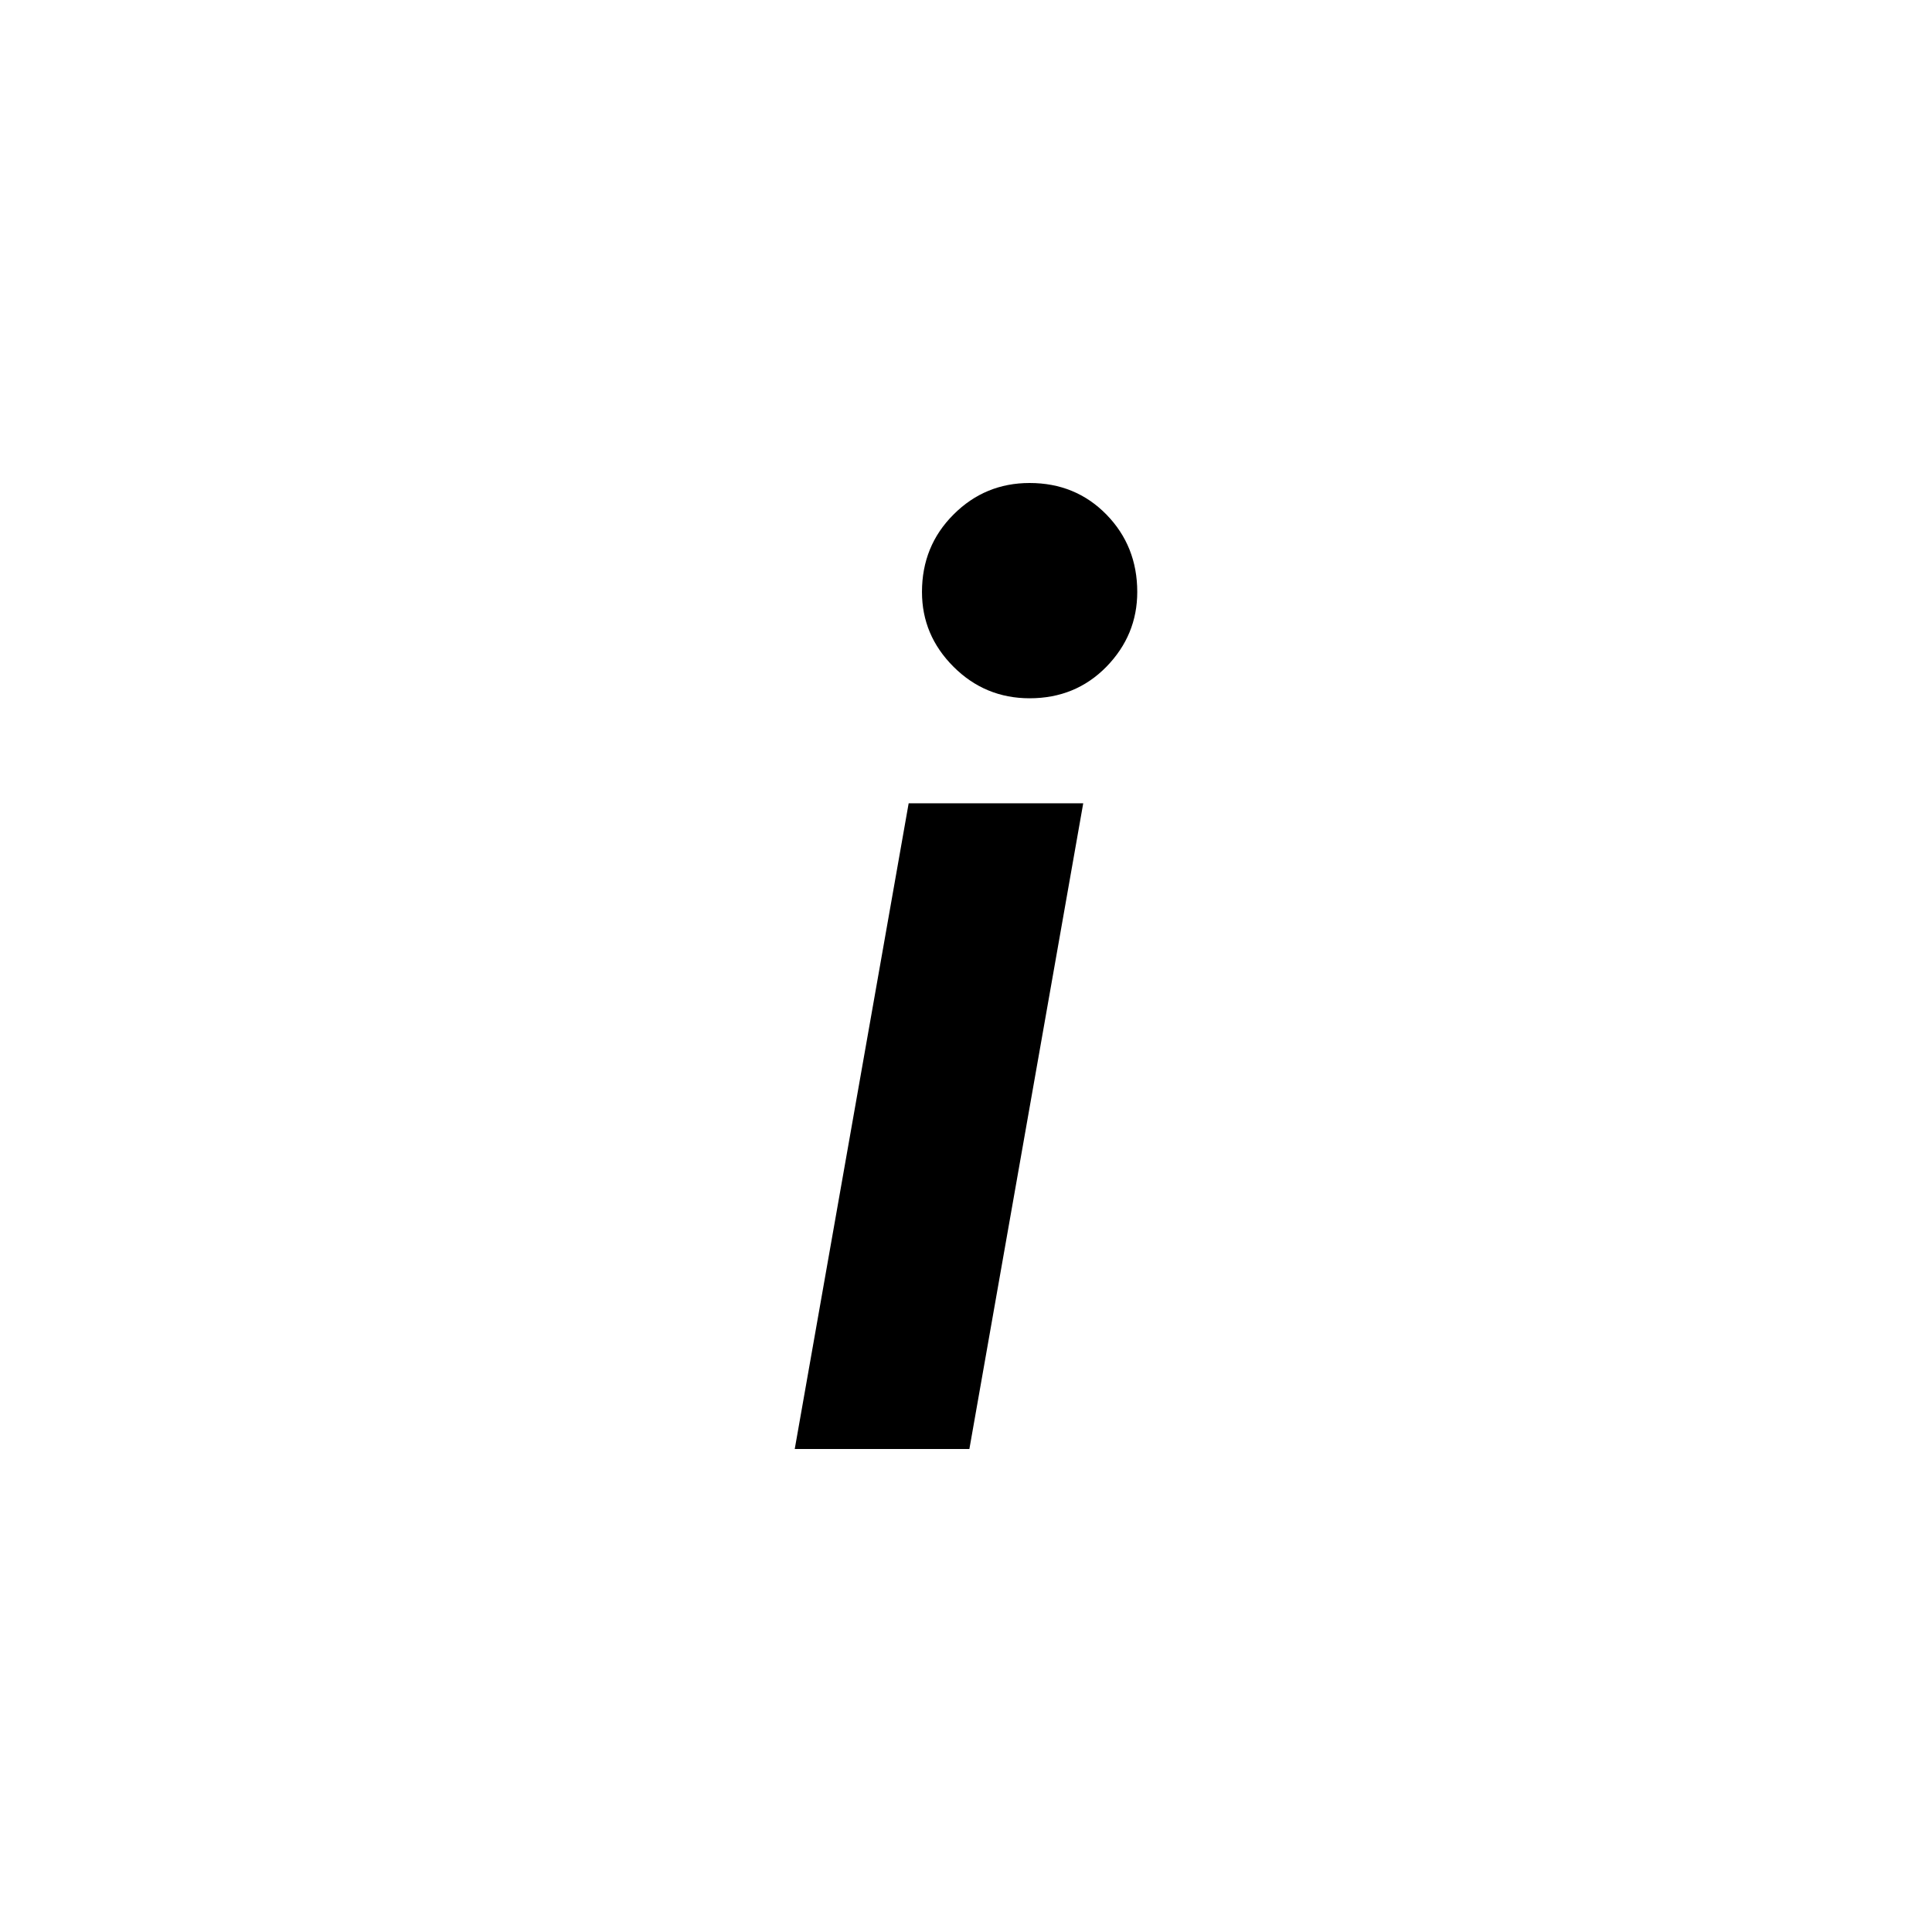
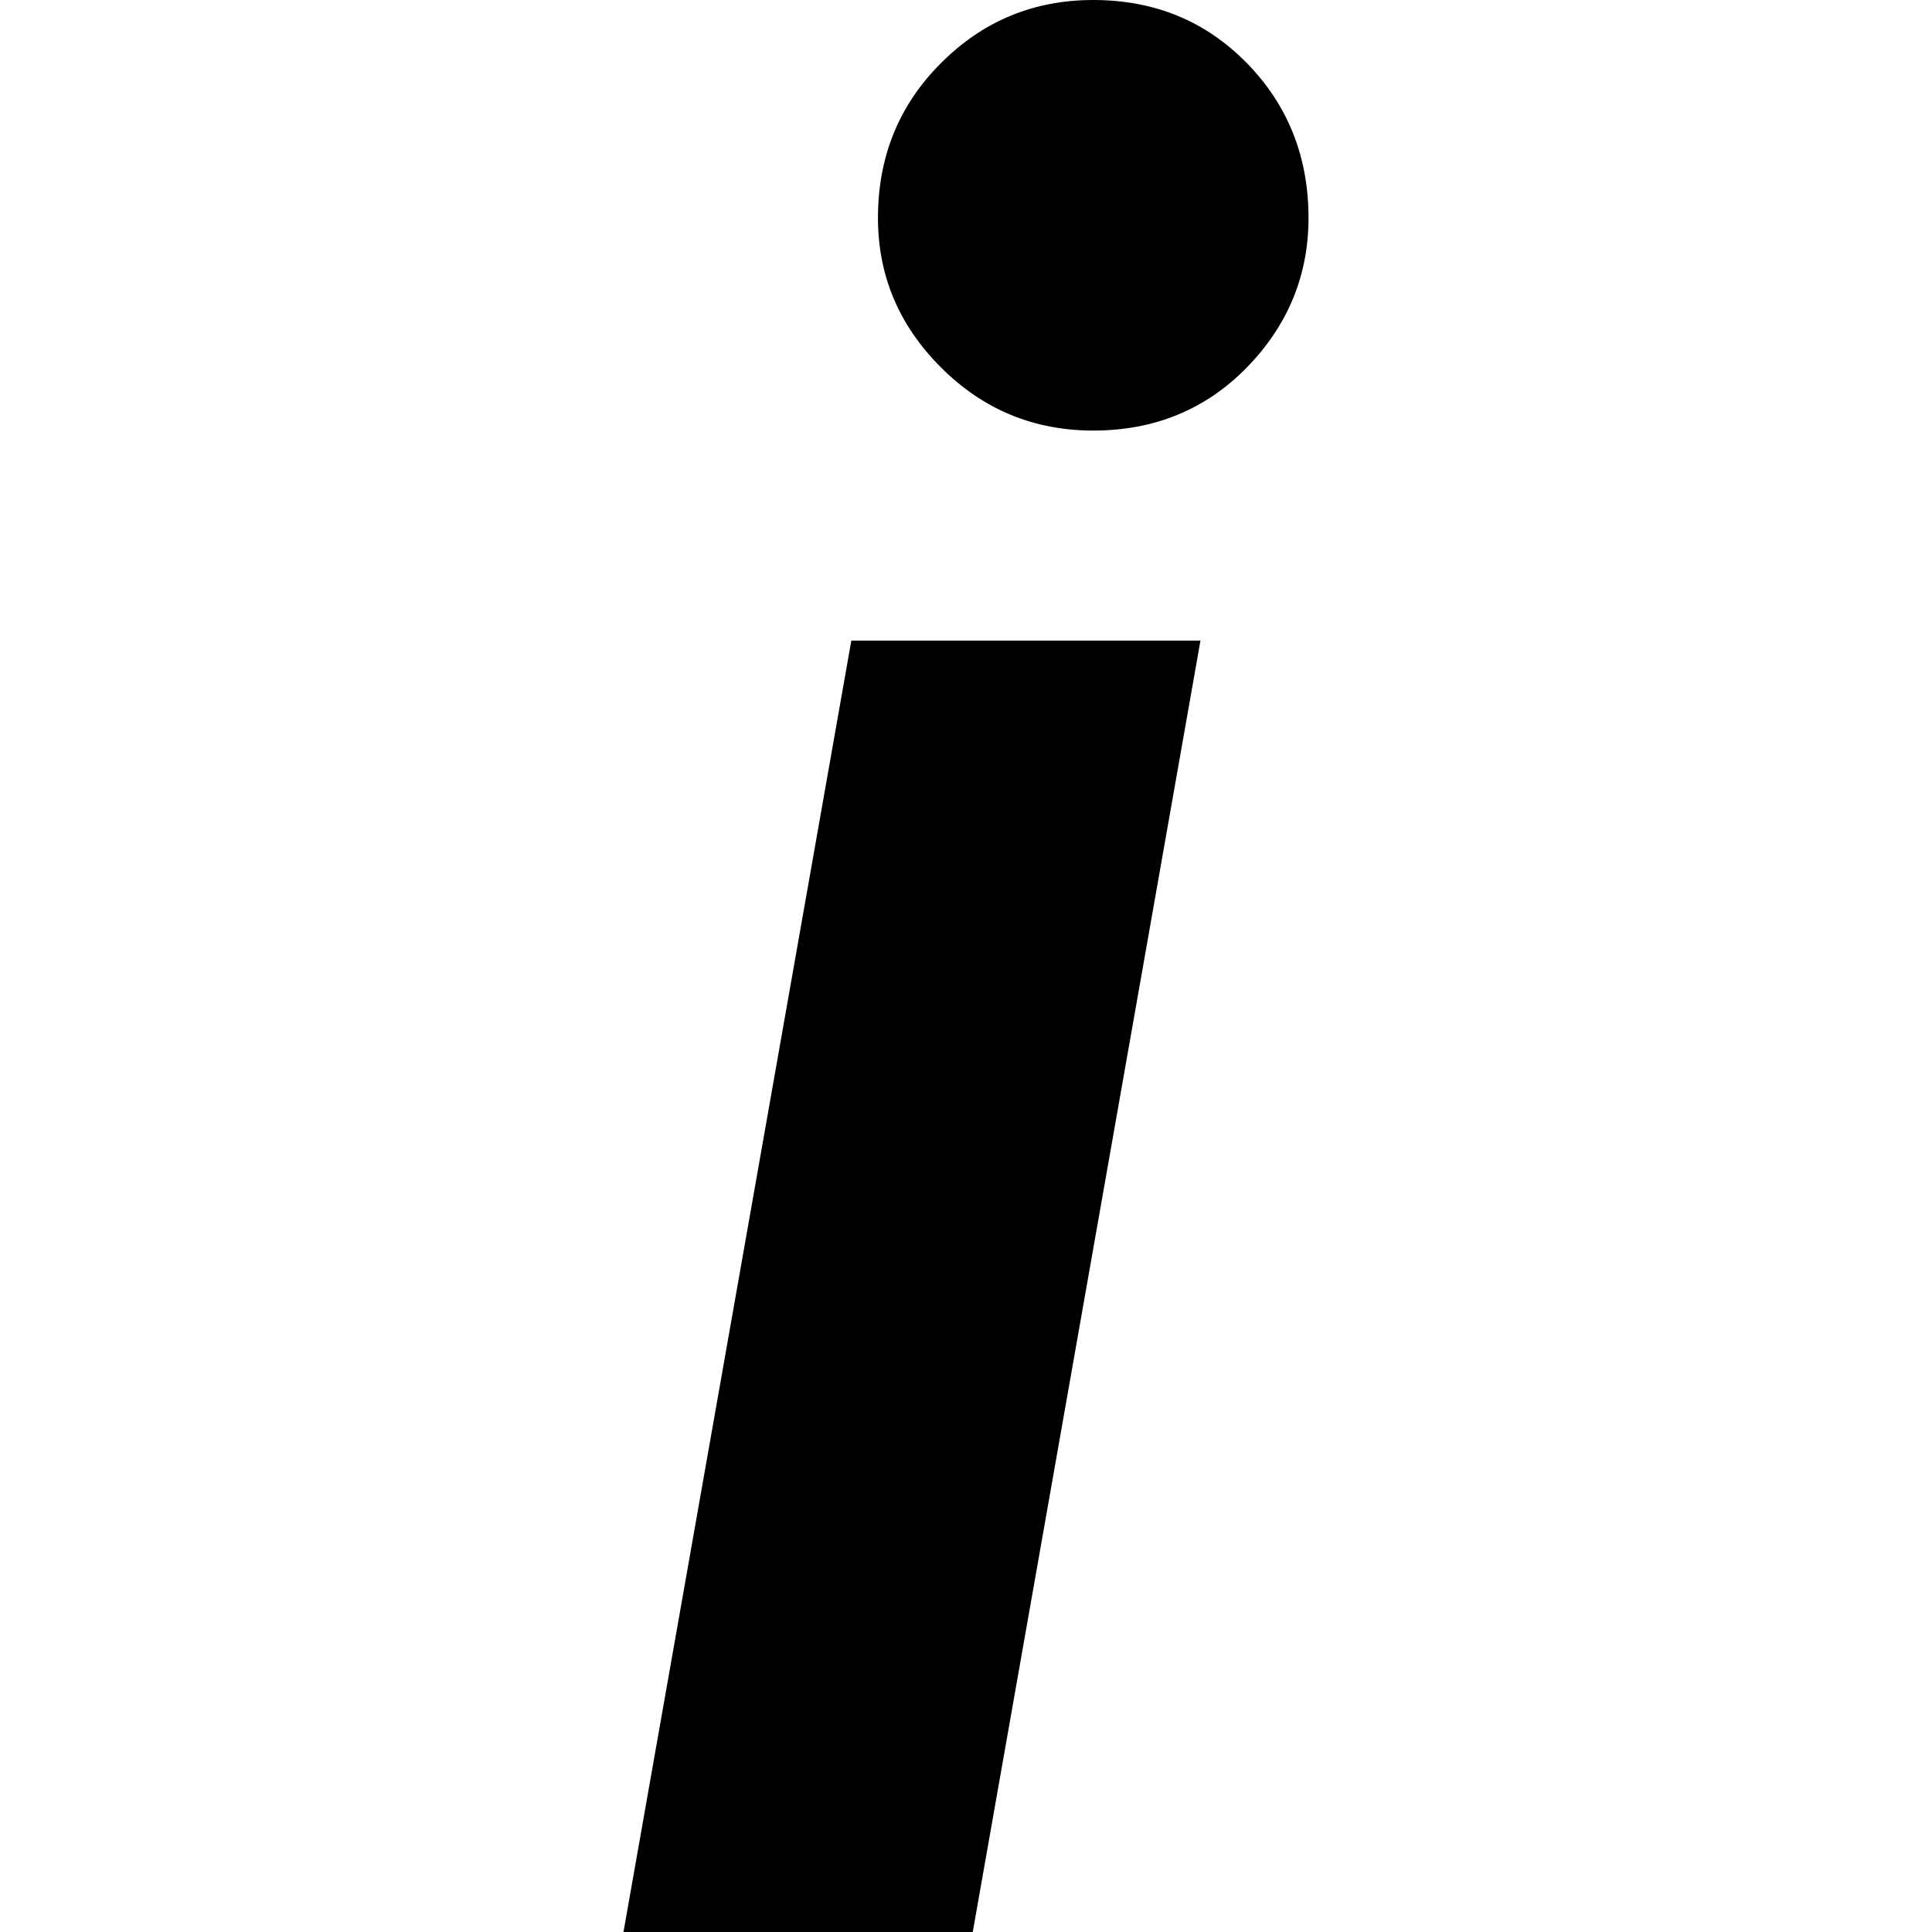
- <svg xmlns="http://www.w3.org/2000/svg" version="1.1" x="0px" y="0px" viewBox="0 0 28 28" style="enable-background:new 0 0 28 28;" xml:space="preserve">
-   <g id="italic">
-     <g>
-       <polygon points="11.518,21 14.049,21 15.699,11.642 13.169,11.642   " />
-       <path d="M16.035,7.457C15.736,7.152,15.365,7,14.922,7c-0.431,0-0.799,0.152-1.103,0.457c-0.305,0.304-0.457,0.679-0.457,1.122    c0,0.419,0.152,0.779,0.457,1.084c0.304,0.304,0.672,0.457,1.103,0.457c0.443,0,0.814-0.152,1.113-0.457    c0.297-0.305,0.447-0.666,0.447-1.084C16.482,8.135,16.332,7.761,16.035,7.457z" />
-     </g>
-   </g>
-   <g id="Layer_1">
+ <svg xmlns="http://www.w3.org/2000/svg" version="1.1" width="512" height="512" viewBox="0 0 512 512">
+   <g id="icomoon-ignore">
</g>
+   <path d="M165.23 512h92.562l60.343-342.235h-92.526z" />
+   <path d="M330.423 16.713c-10.935-11.154-24.503-16.713-40.704-16.713-15.762 0-29.221 5.559-40.338 16.713-11.154 11.118-16.713 24.832-16.713 41.033 0 15.323 5.559 28.489 16.713 39.643 11.118 11.118 24.576 16.713 40.338 16.713 16.201 0 29.769-5.559 40.704-16.713 10.862-11.154 16.347-24.357 16.347-39.643 0-16.238-5.486-29.915-16.347-41.033z" />
</svg>
